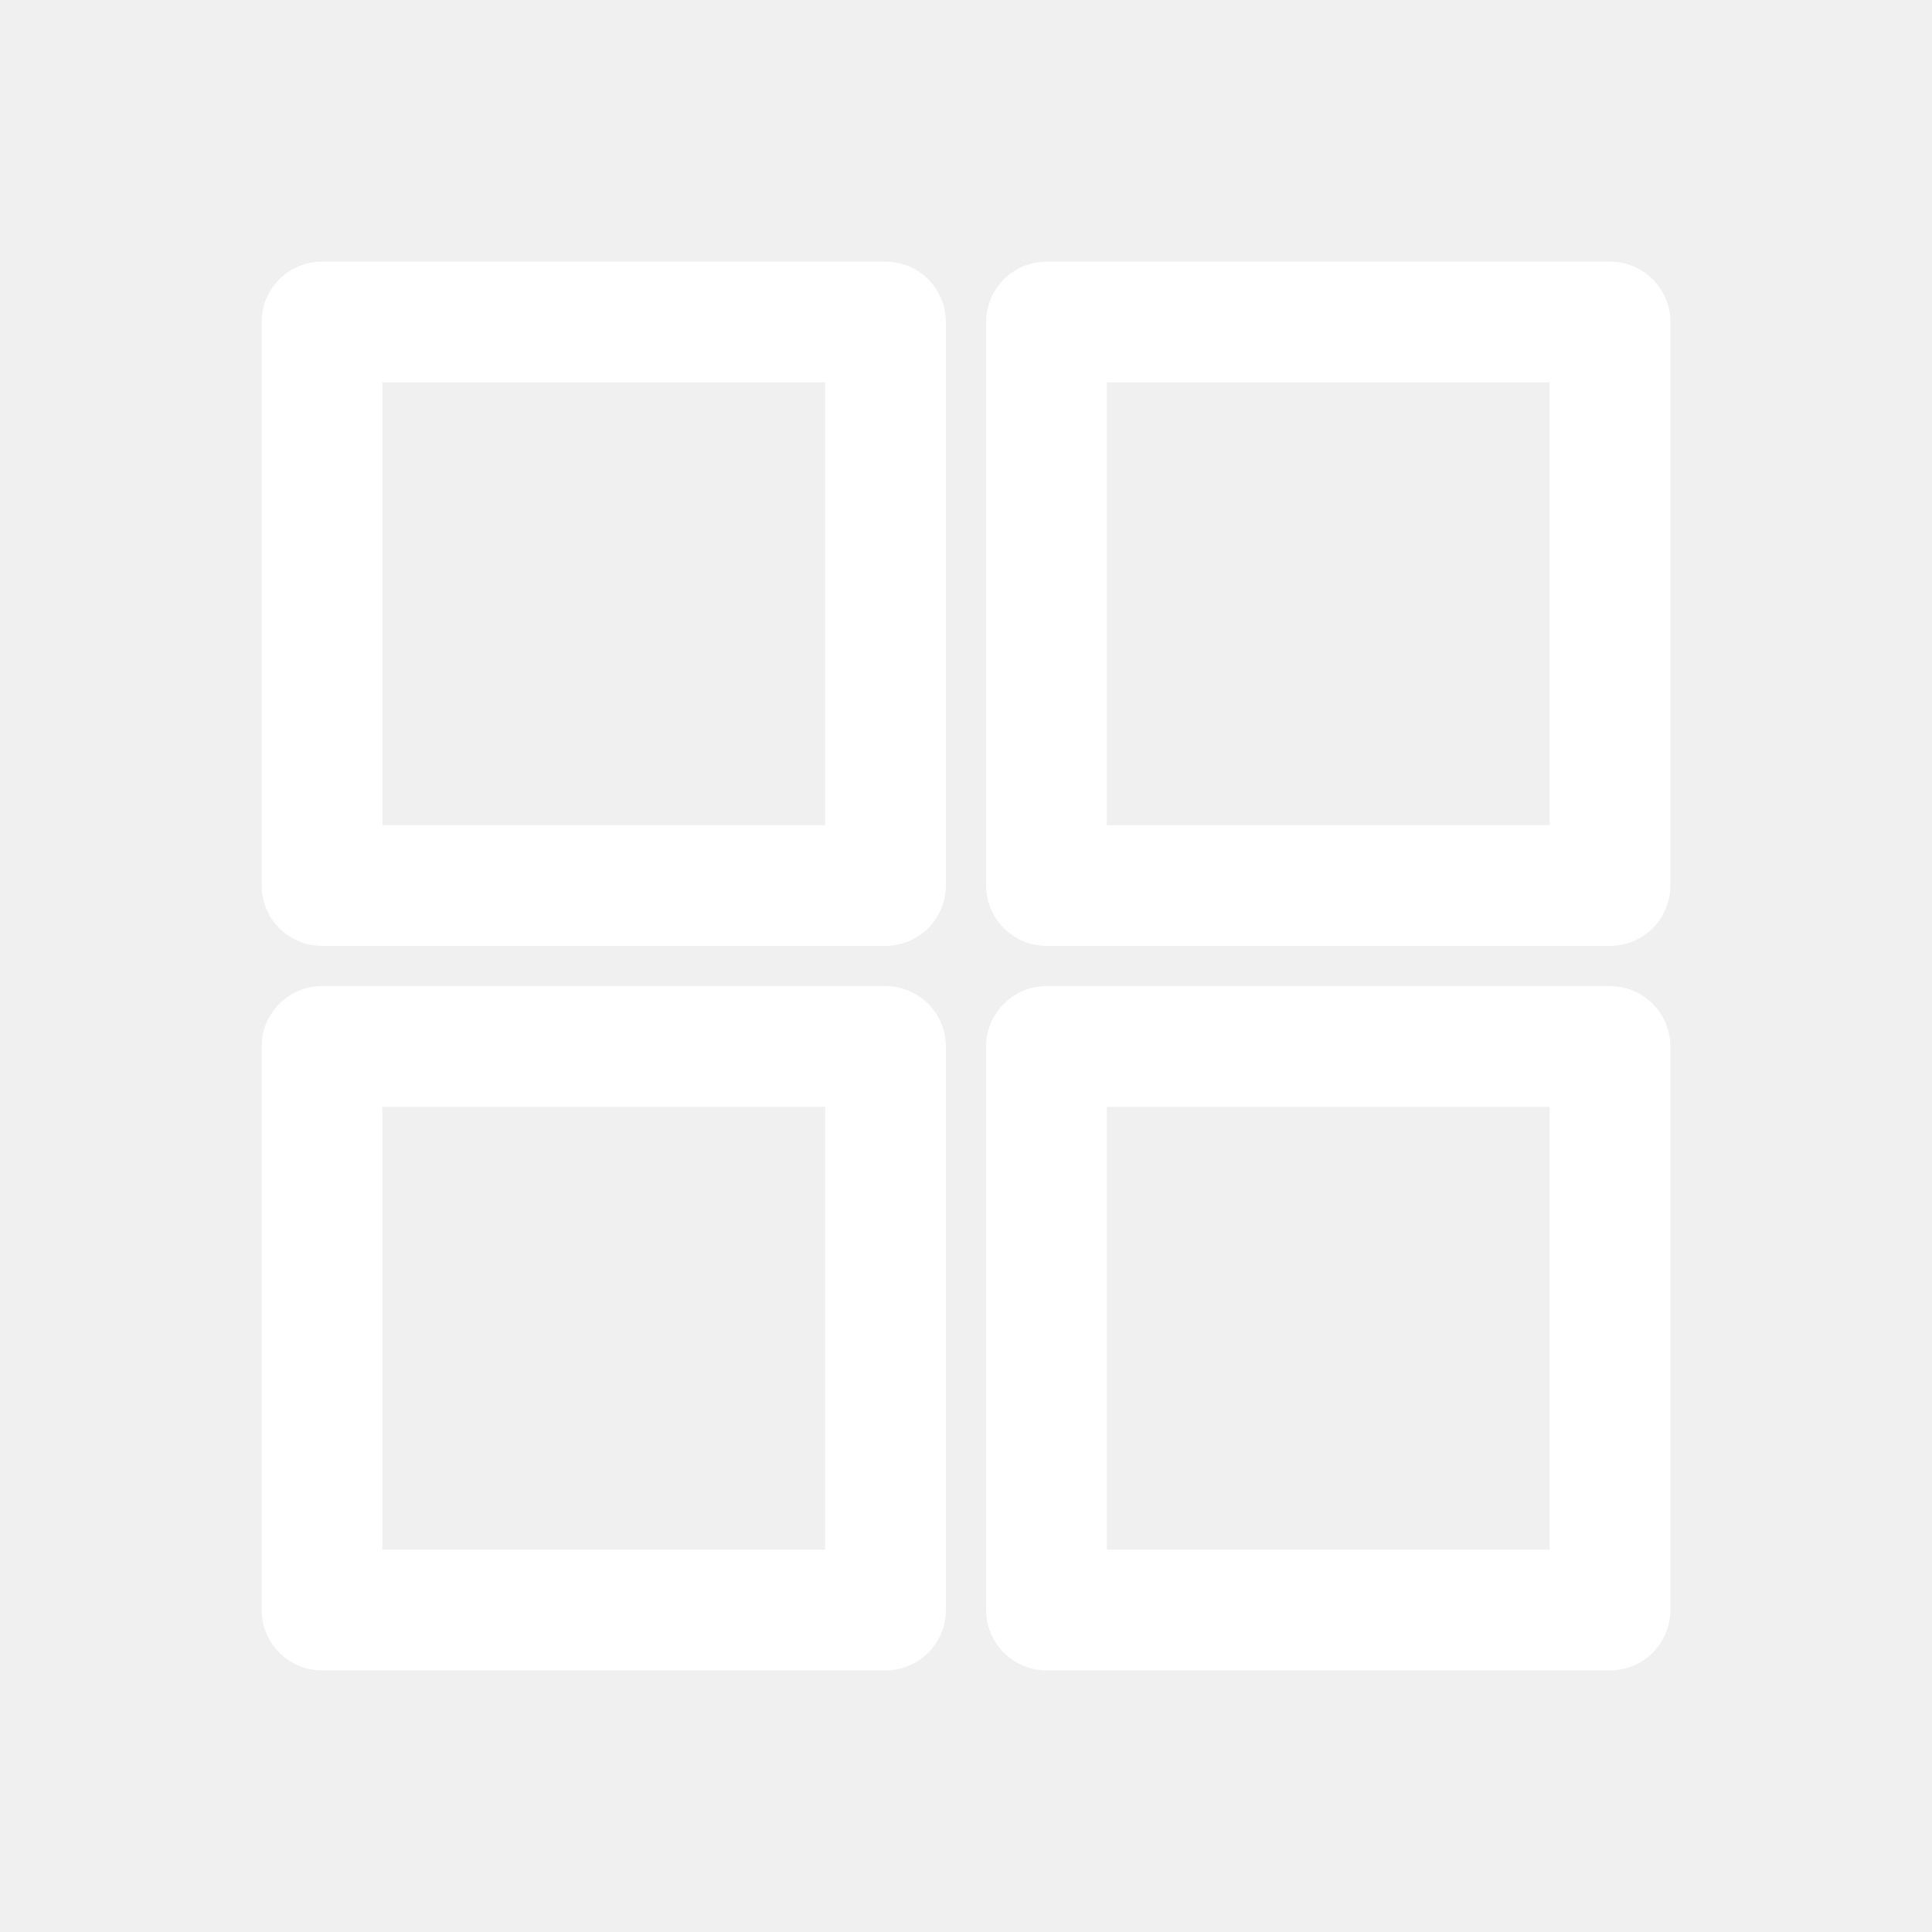
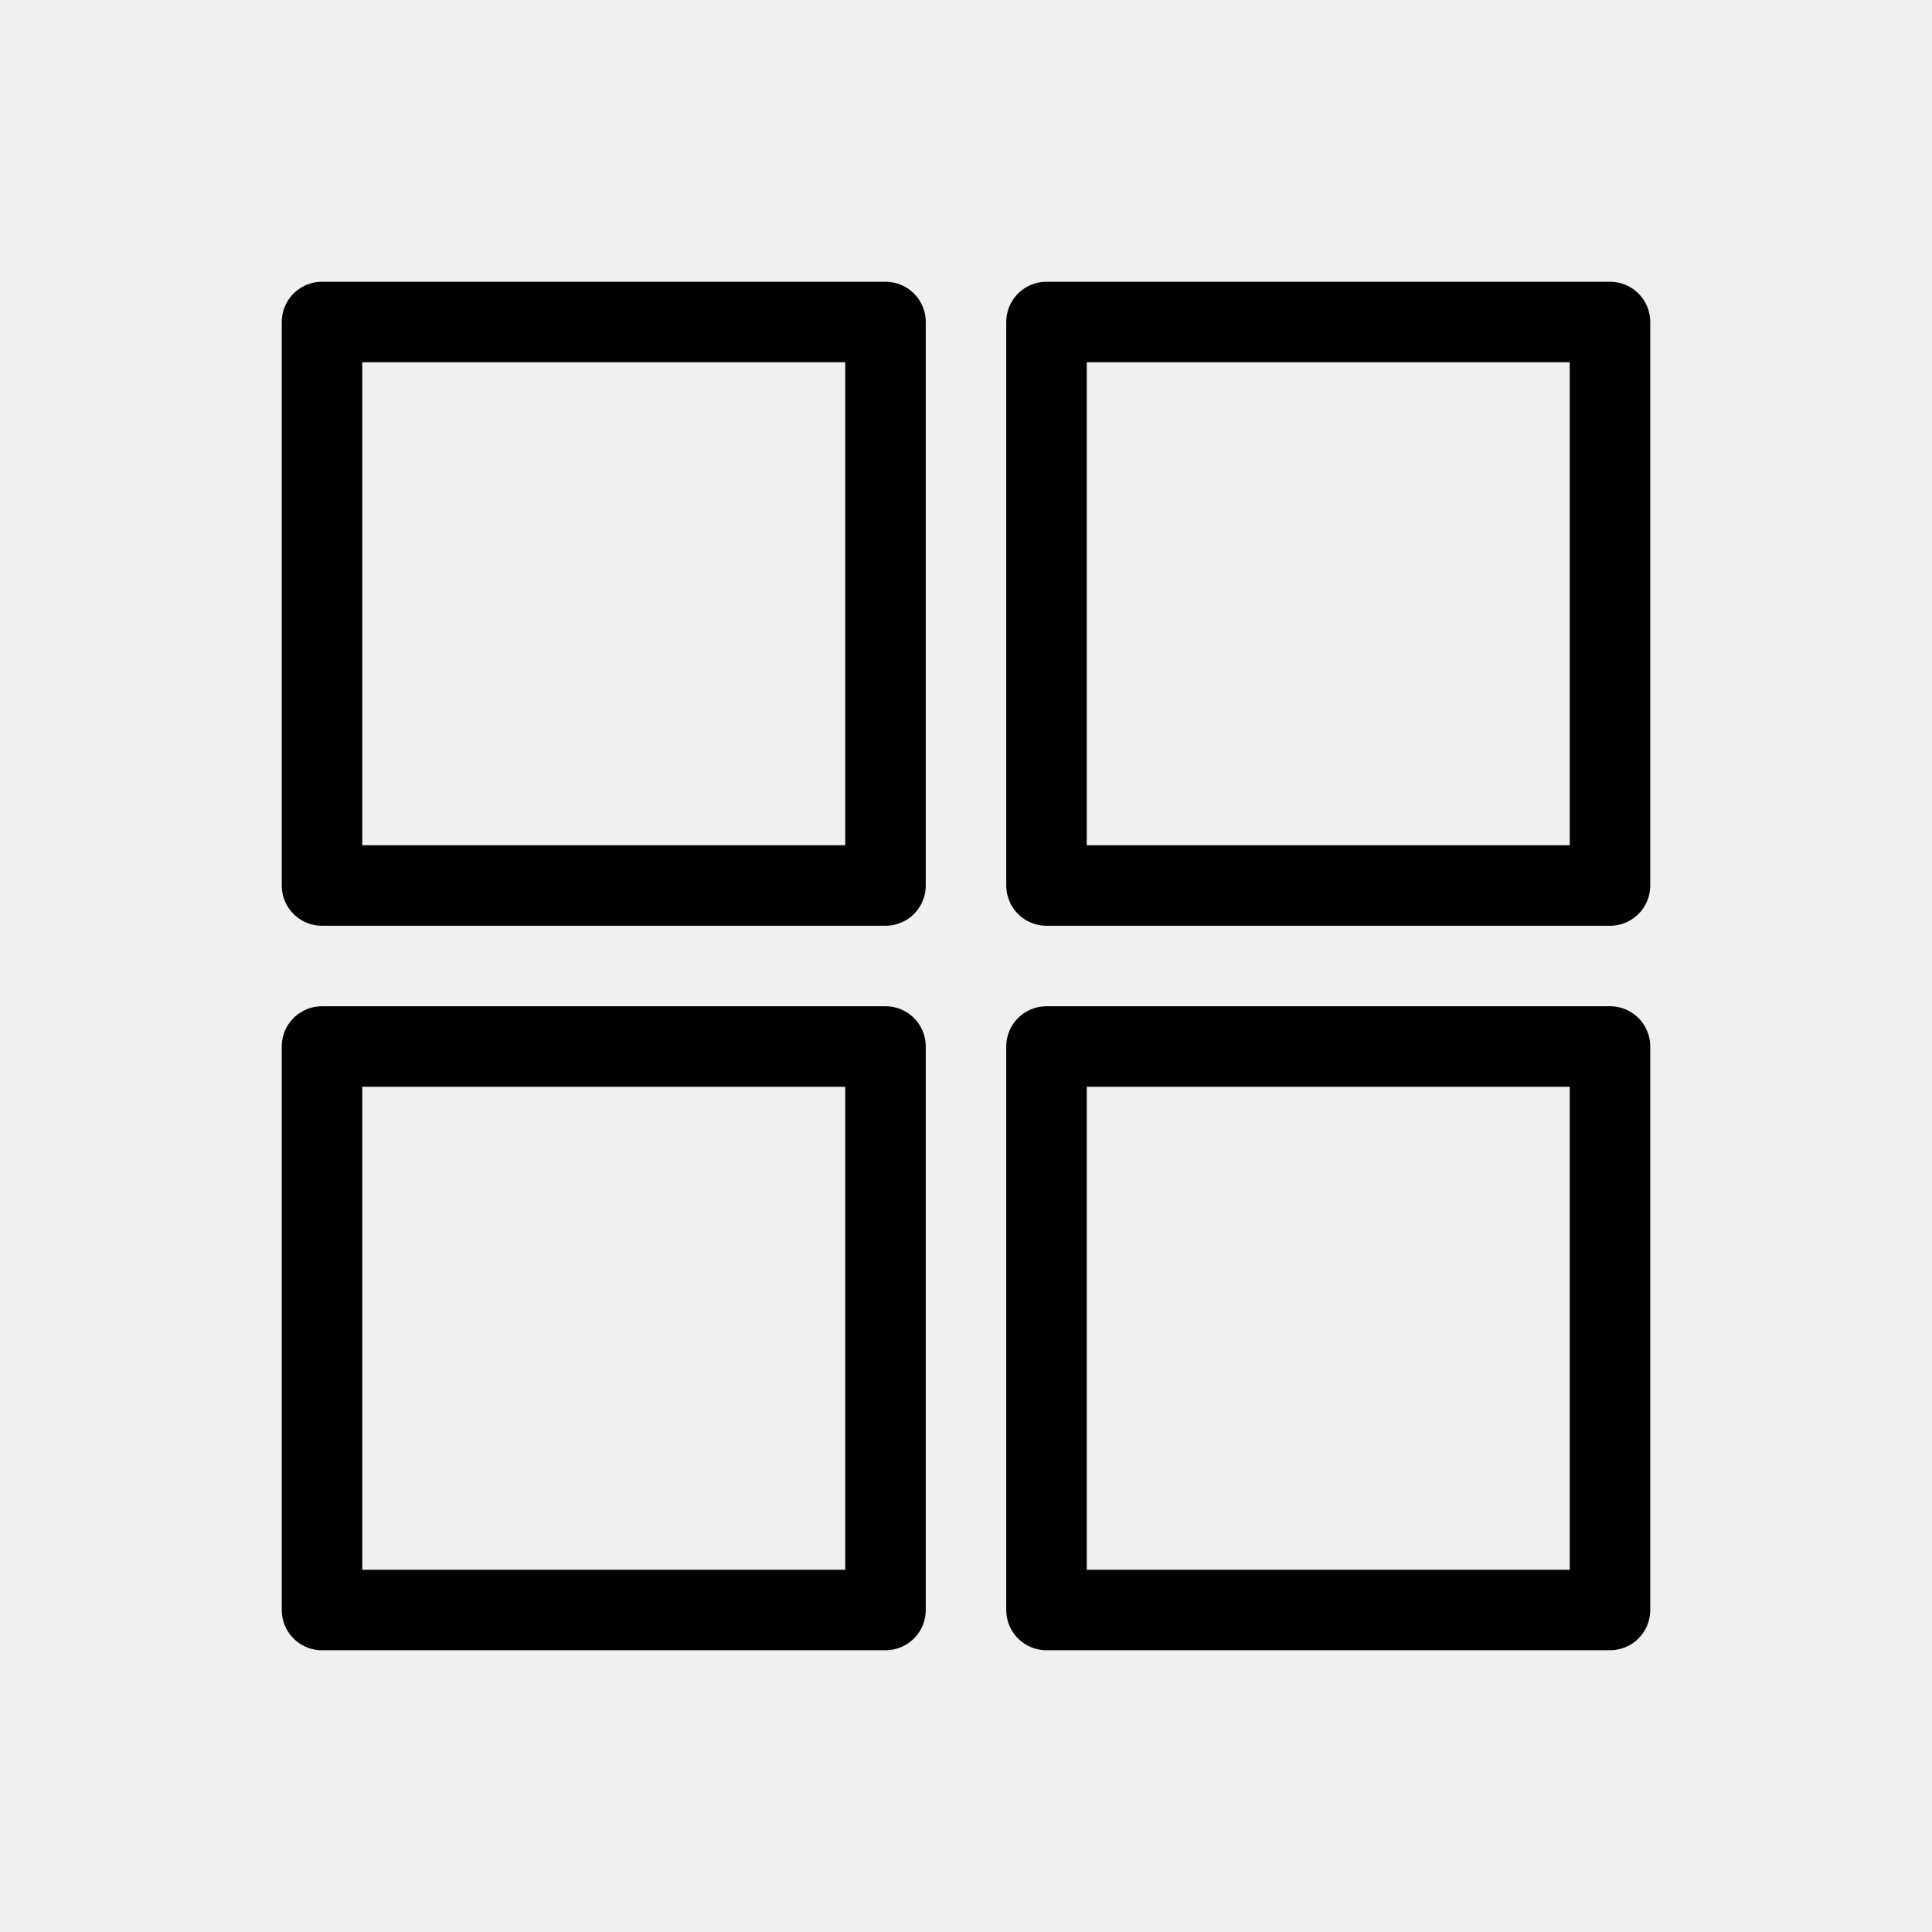
<svg xmlns="http://www.w3.org/2000/svg" width="24" height="24" viewBox="0 0 24 24" fill="none">
  <g clip-path="url(#clip0_53_365)">
-     <rect width="7" height="7" transform="matrix(4.37114e-08 -1 -1 -4.37114e-08 11 20)" stroke="white" stroke-width="1.5" stroke-linejoin="round" />
-     <rect width="7" height="7" transform="matrix(4.37114e-08 -1 -1 -4.37114e-08 11 11)" stroke="white" stroke-width="1.5" stroke-linejoin="round" />
-     <rect width="7" height="7" transform="matrix(4.37114e-08 -1 -1 -4.37114e-08 20 20)" stroke="white" stroke-width="1.5" stroke-linejoin="round" />
-     <rect width="7" height="7" transform="matrix(4.37114e-08 -1 -1 -4.37114e-08 20 11)" stroke="white" stroke-width="1.5" stroke-linejoin="round" />
+     <rect width="7" height="7" transform="matrix(4.37114e-08 -1 -1 -4.37114e-08 11 20)" stroke="currentColor" stroke-width="1" stroke-linejoin="round" />
+     <rect width="7" height="7" transform="matrix(4.37114e-08 -1 -1 -4.37114e-08 11 11)" stroke="currentColor" stroke-width="1" stroke-linejoin="round" />
+     <rect width="7" height="7" transform="matrix(4.37114e-08 -1 -1 -4.37114e-08 20 20)" stroke="currentColor" stroke-width="1" stroke-linejoin="round" />
+     <rect width="7" height="7" transform="matrix(4.37114e-08 -1 -1 -4.37114e-08 20 11)" stroke="currentColor" stroke-width="1" stroke-linejoin="round" />
  </g>
  <defs>
    <clipPath id="clip0_53_365">
      <rect width="18" height="18" fill="white" transform="translate(3 3)" />
    </clipPath>
  </defs>
</svg>
